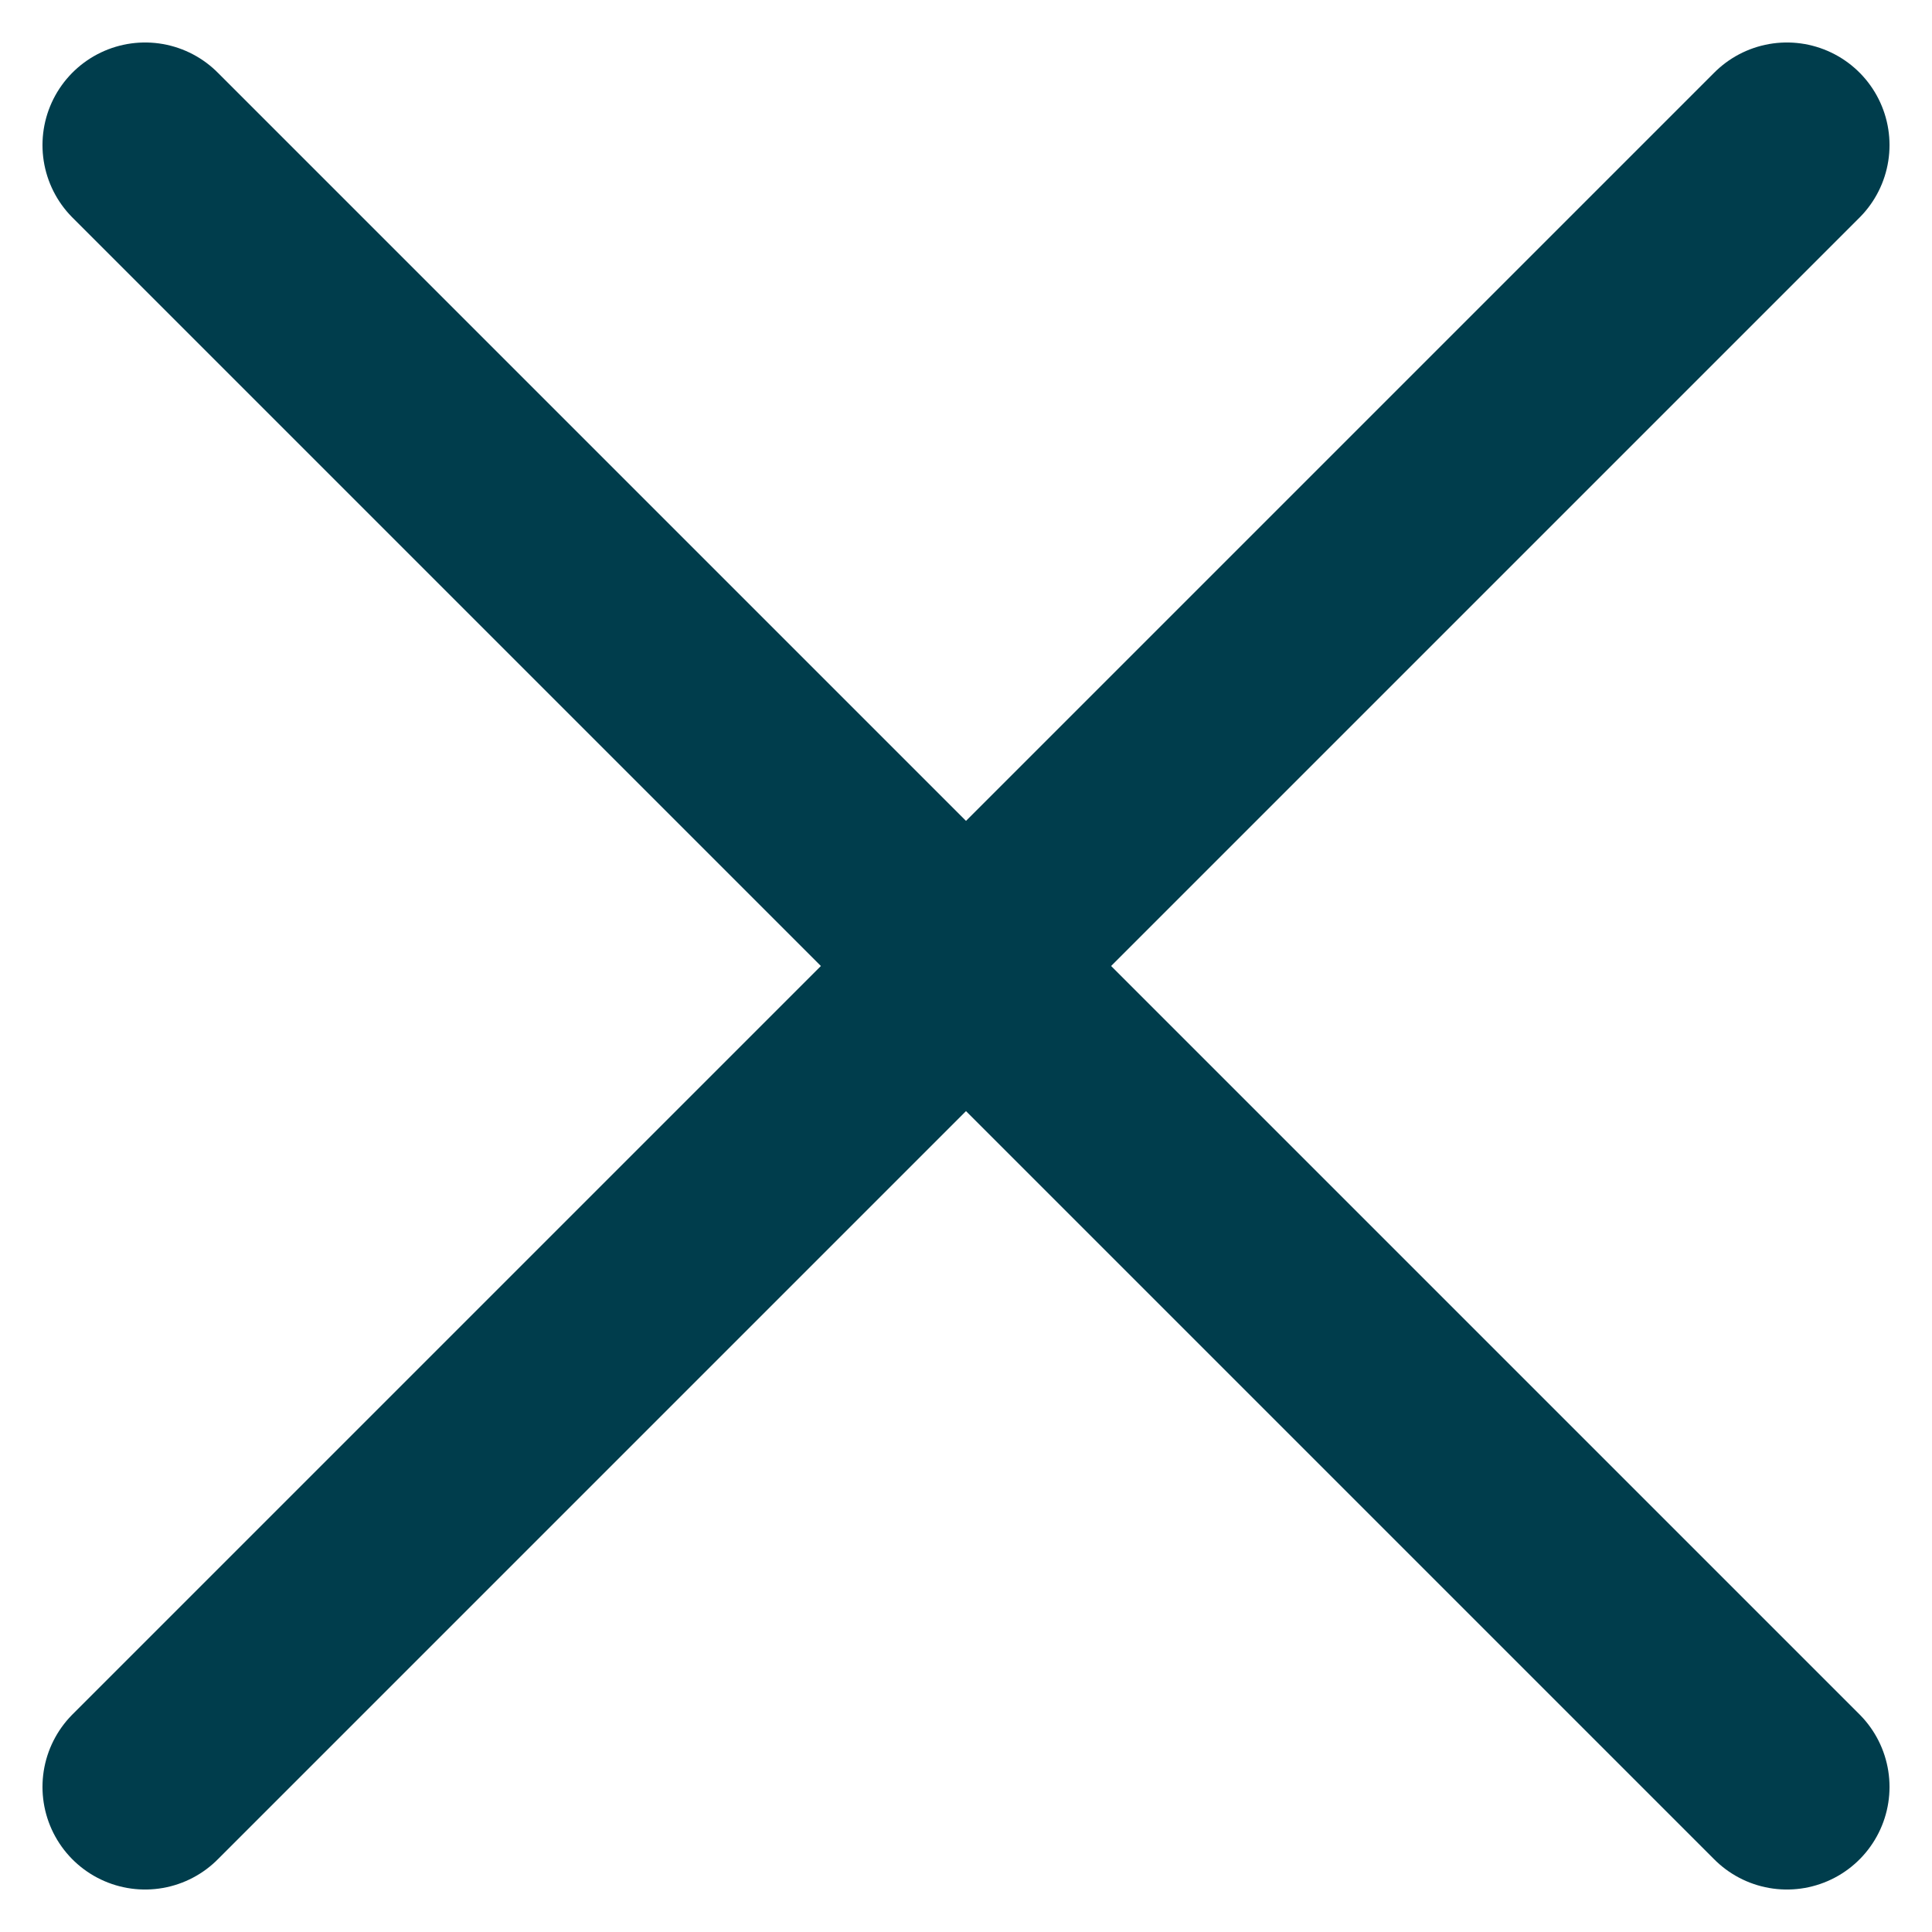
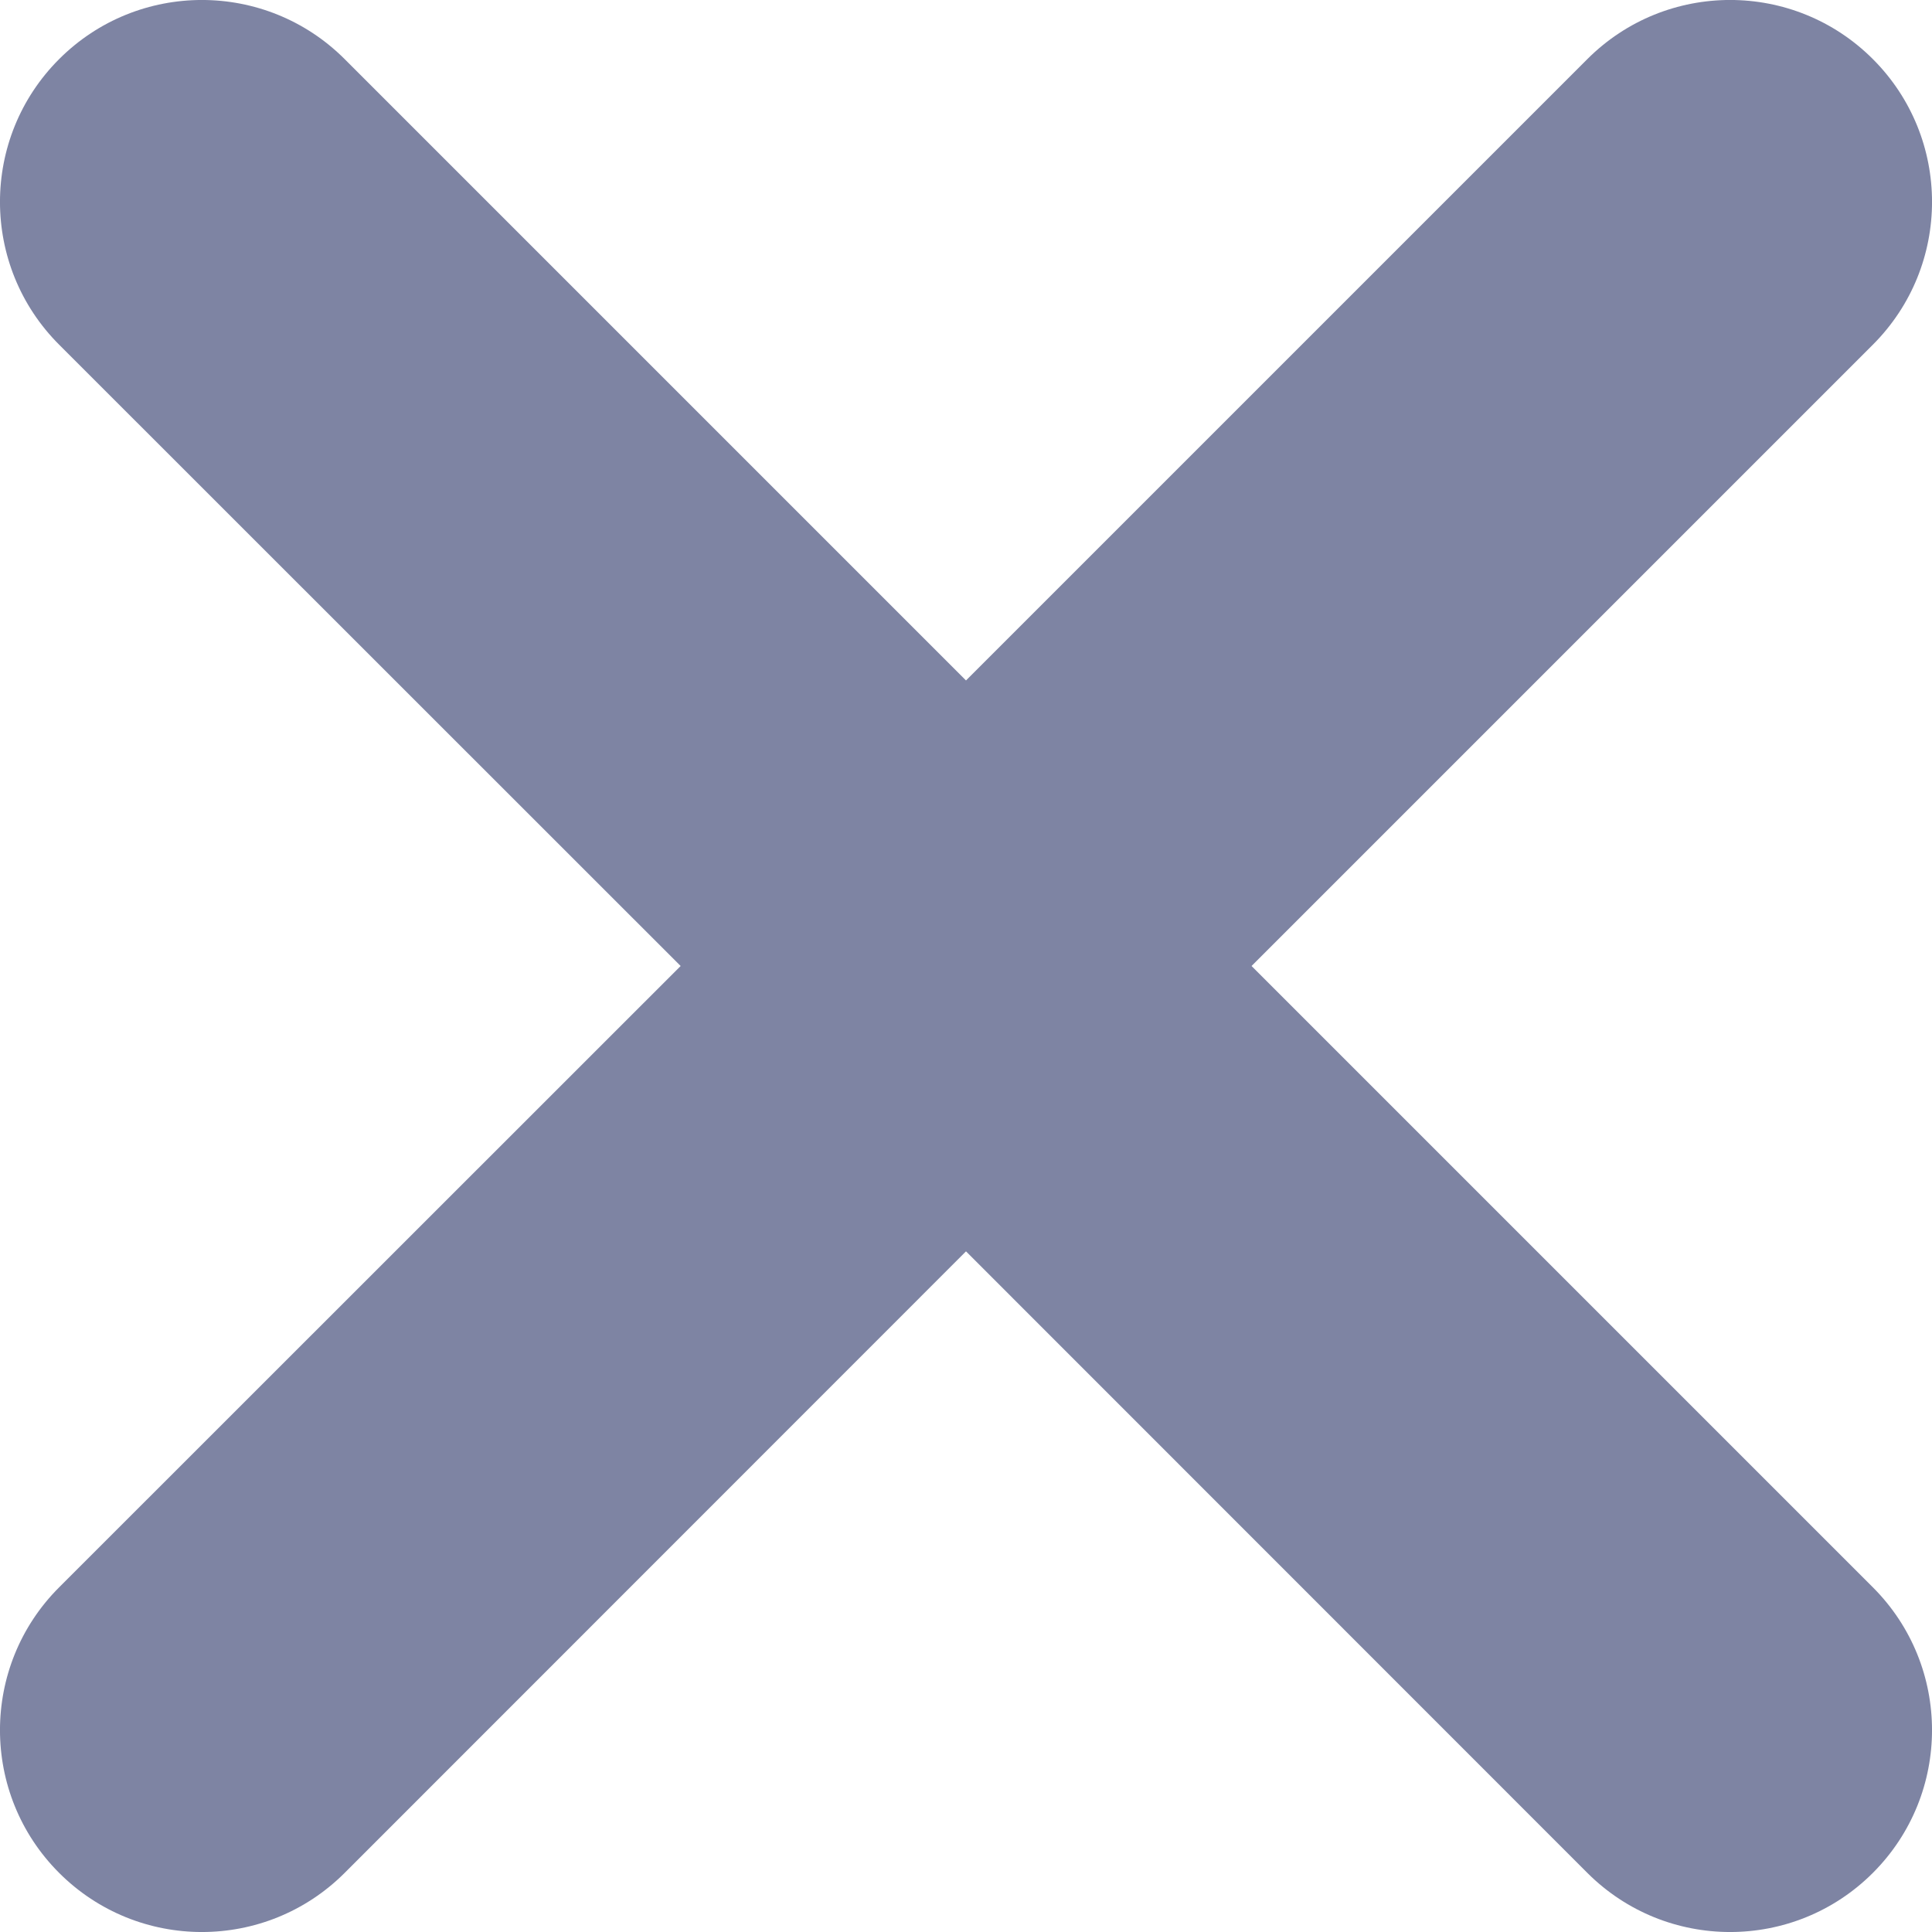
- <svg xmlns="http://www.w3.org/2000/svg" width="18.828" height="18.828" viewBox="0 0 18.828 18.828">
-   <g id="Group" transform="translate(1.414 1.414)">
-     <path id="Line" d="M0,0,16,16" fill="none" stroke="#003d4c" stroke-linecap="round" stroke-linejoin="round" stroke-miterlimit="10" stroke-width="2" />
-     <path id="Line-2" data-name="Line" d="M0,16,16,0" fill="none" stroke="#003d4c" stroke-linecap="round" stroke-linejoin="round" stroke-miterlimit="10" stroke-width="2" />
-   </g>
+ <svg xmlns="http://www.w3.org/2000/svg" width="10" height="10" viewBox="0 0 10 10">
+   <path id="color" d="M9.694.306a1.045,1.045,0,0,1,0,1.478L6.478,5,9.694,8.216A1.045,1.045,0,0,1,8.216,9.694L5,6.477,1.784,9.694A1.045,1.045,0,0,1,.306,8.216L3.523,5,.306,1.784A1.045,1.045,0,0,1,1.784.306L5,3.522,8.216.306A1.045,1.045,0,0,1,9.694.306Z" fill="#7e84a3" />
</svg>
